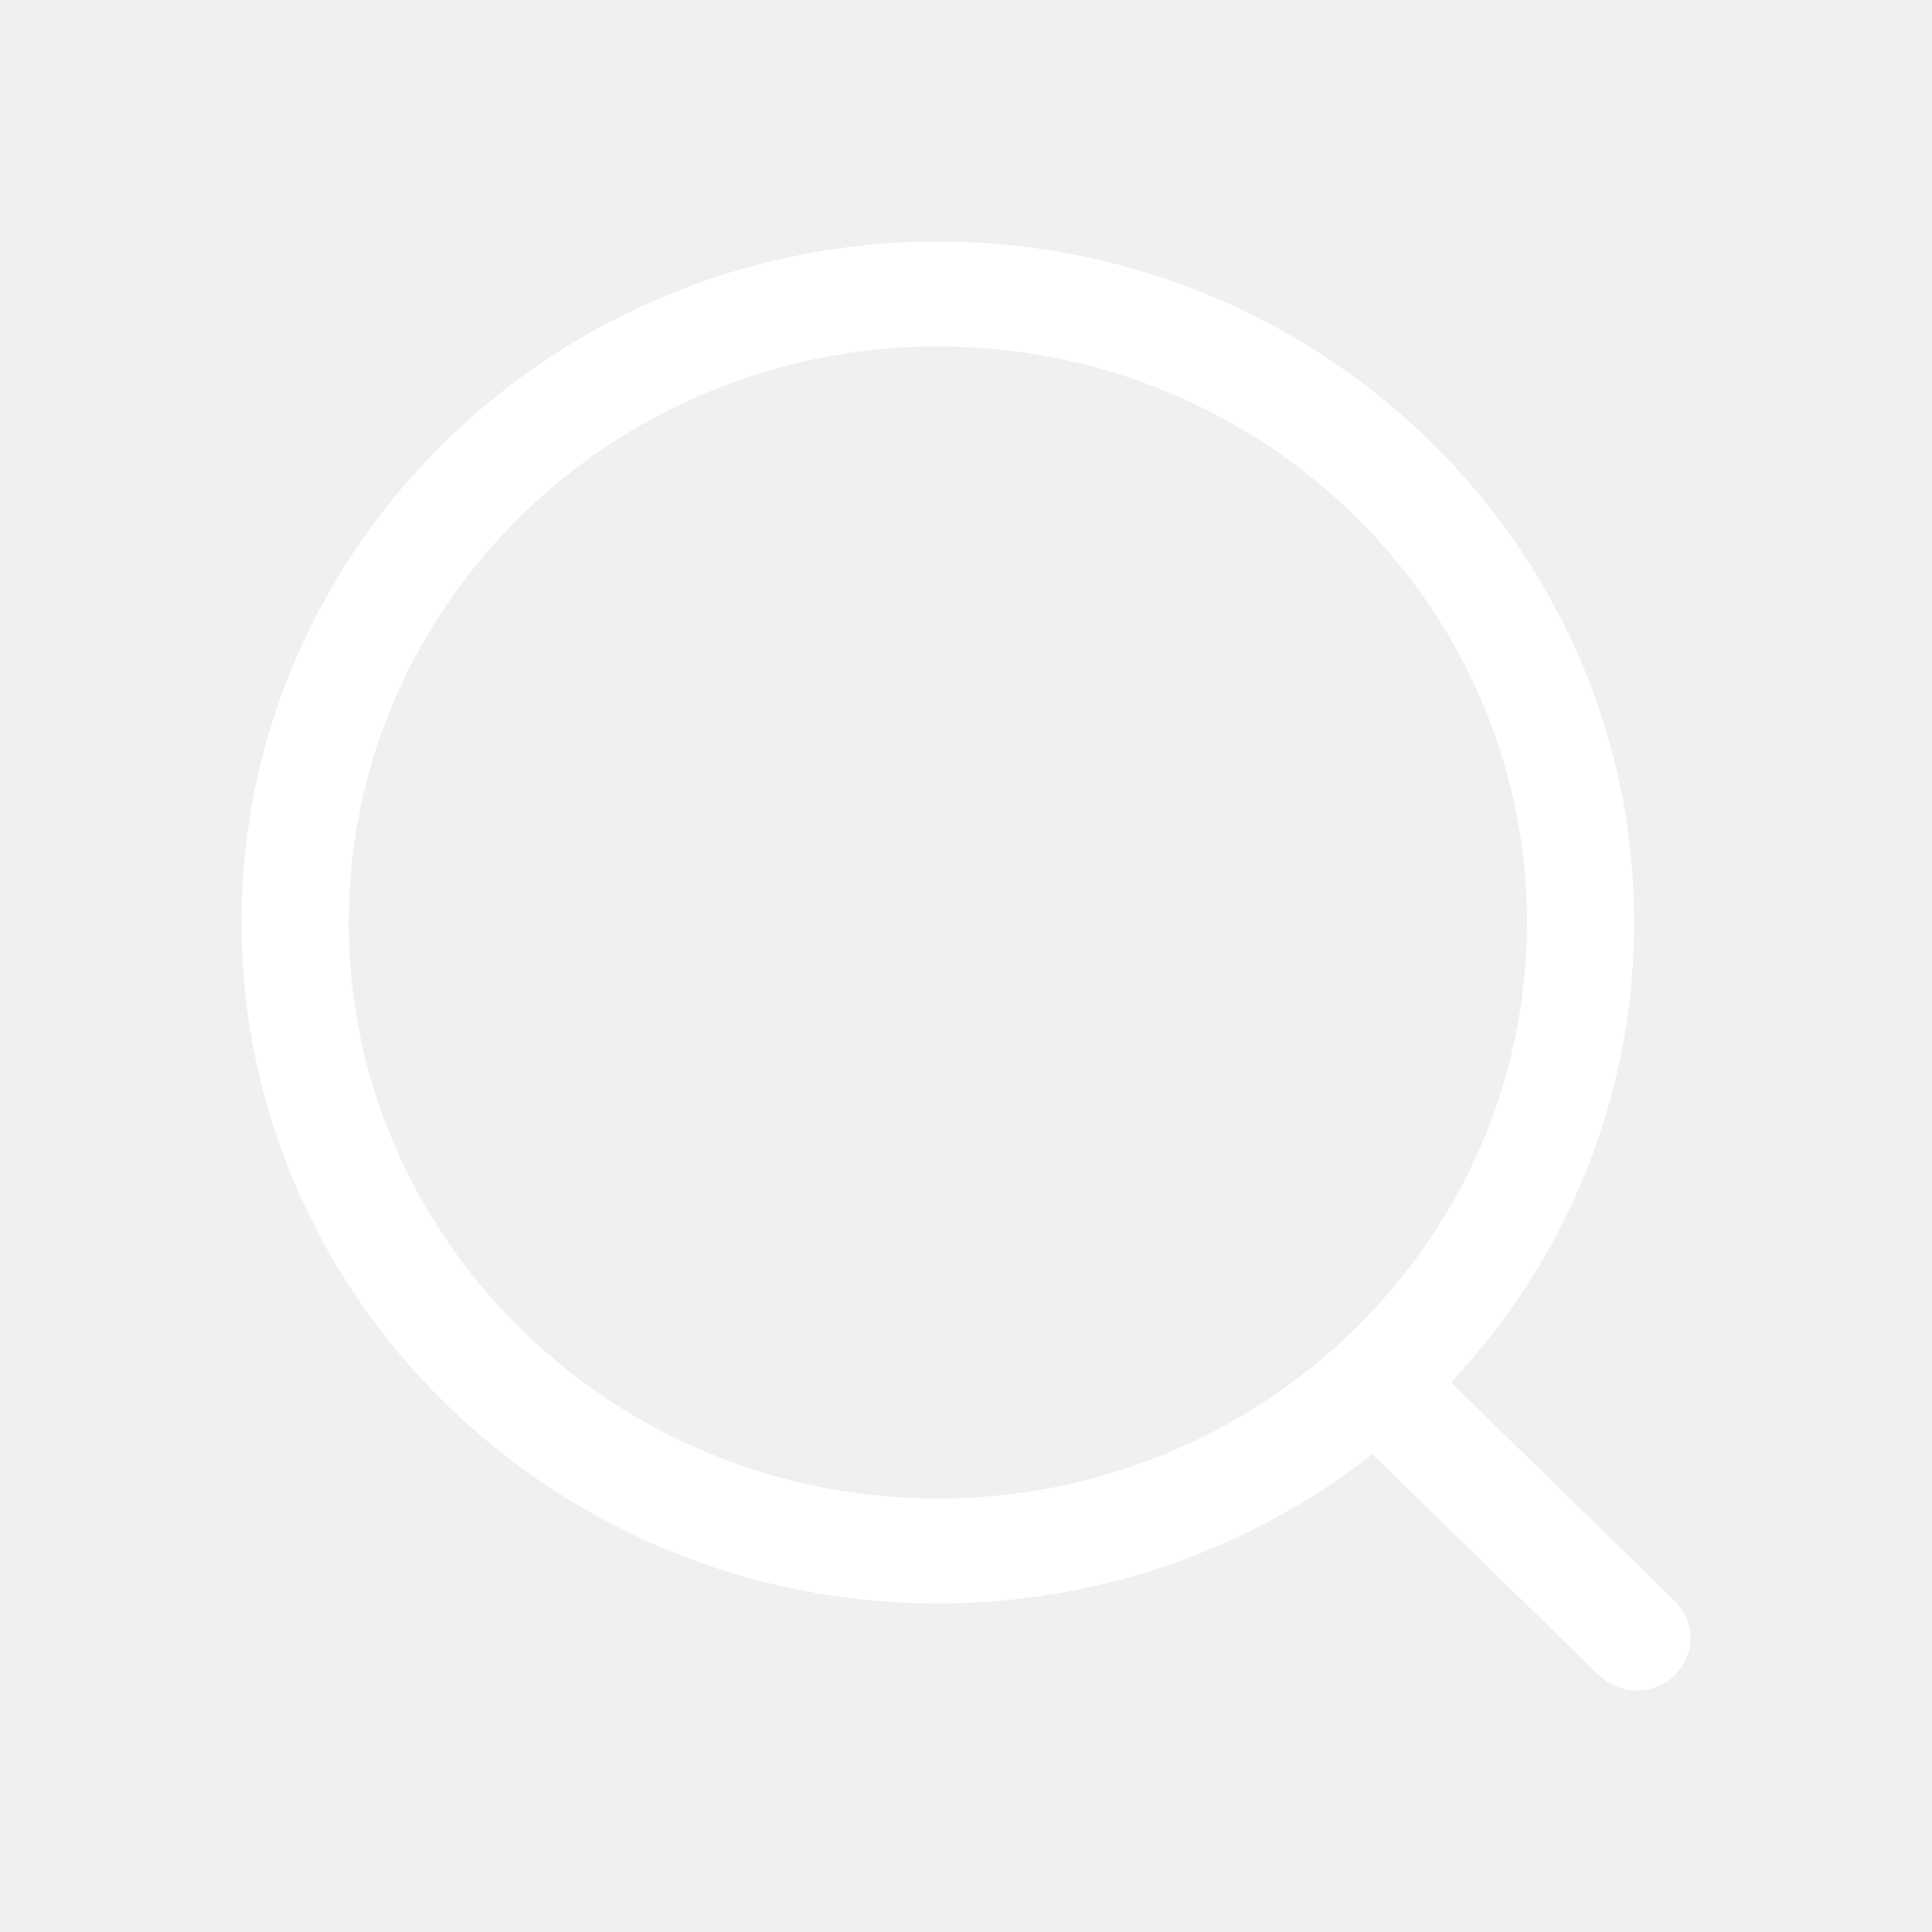
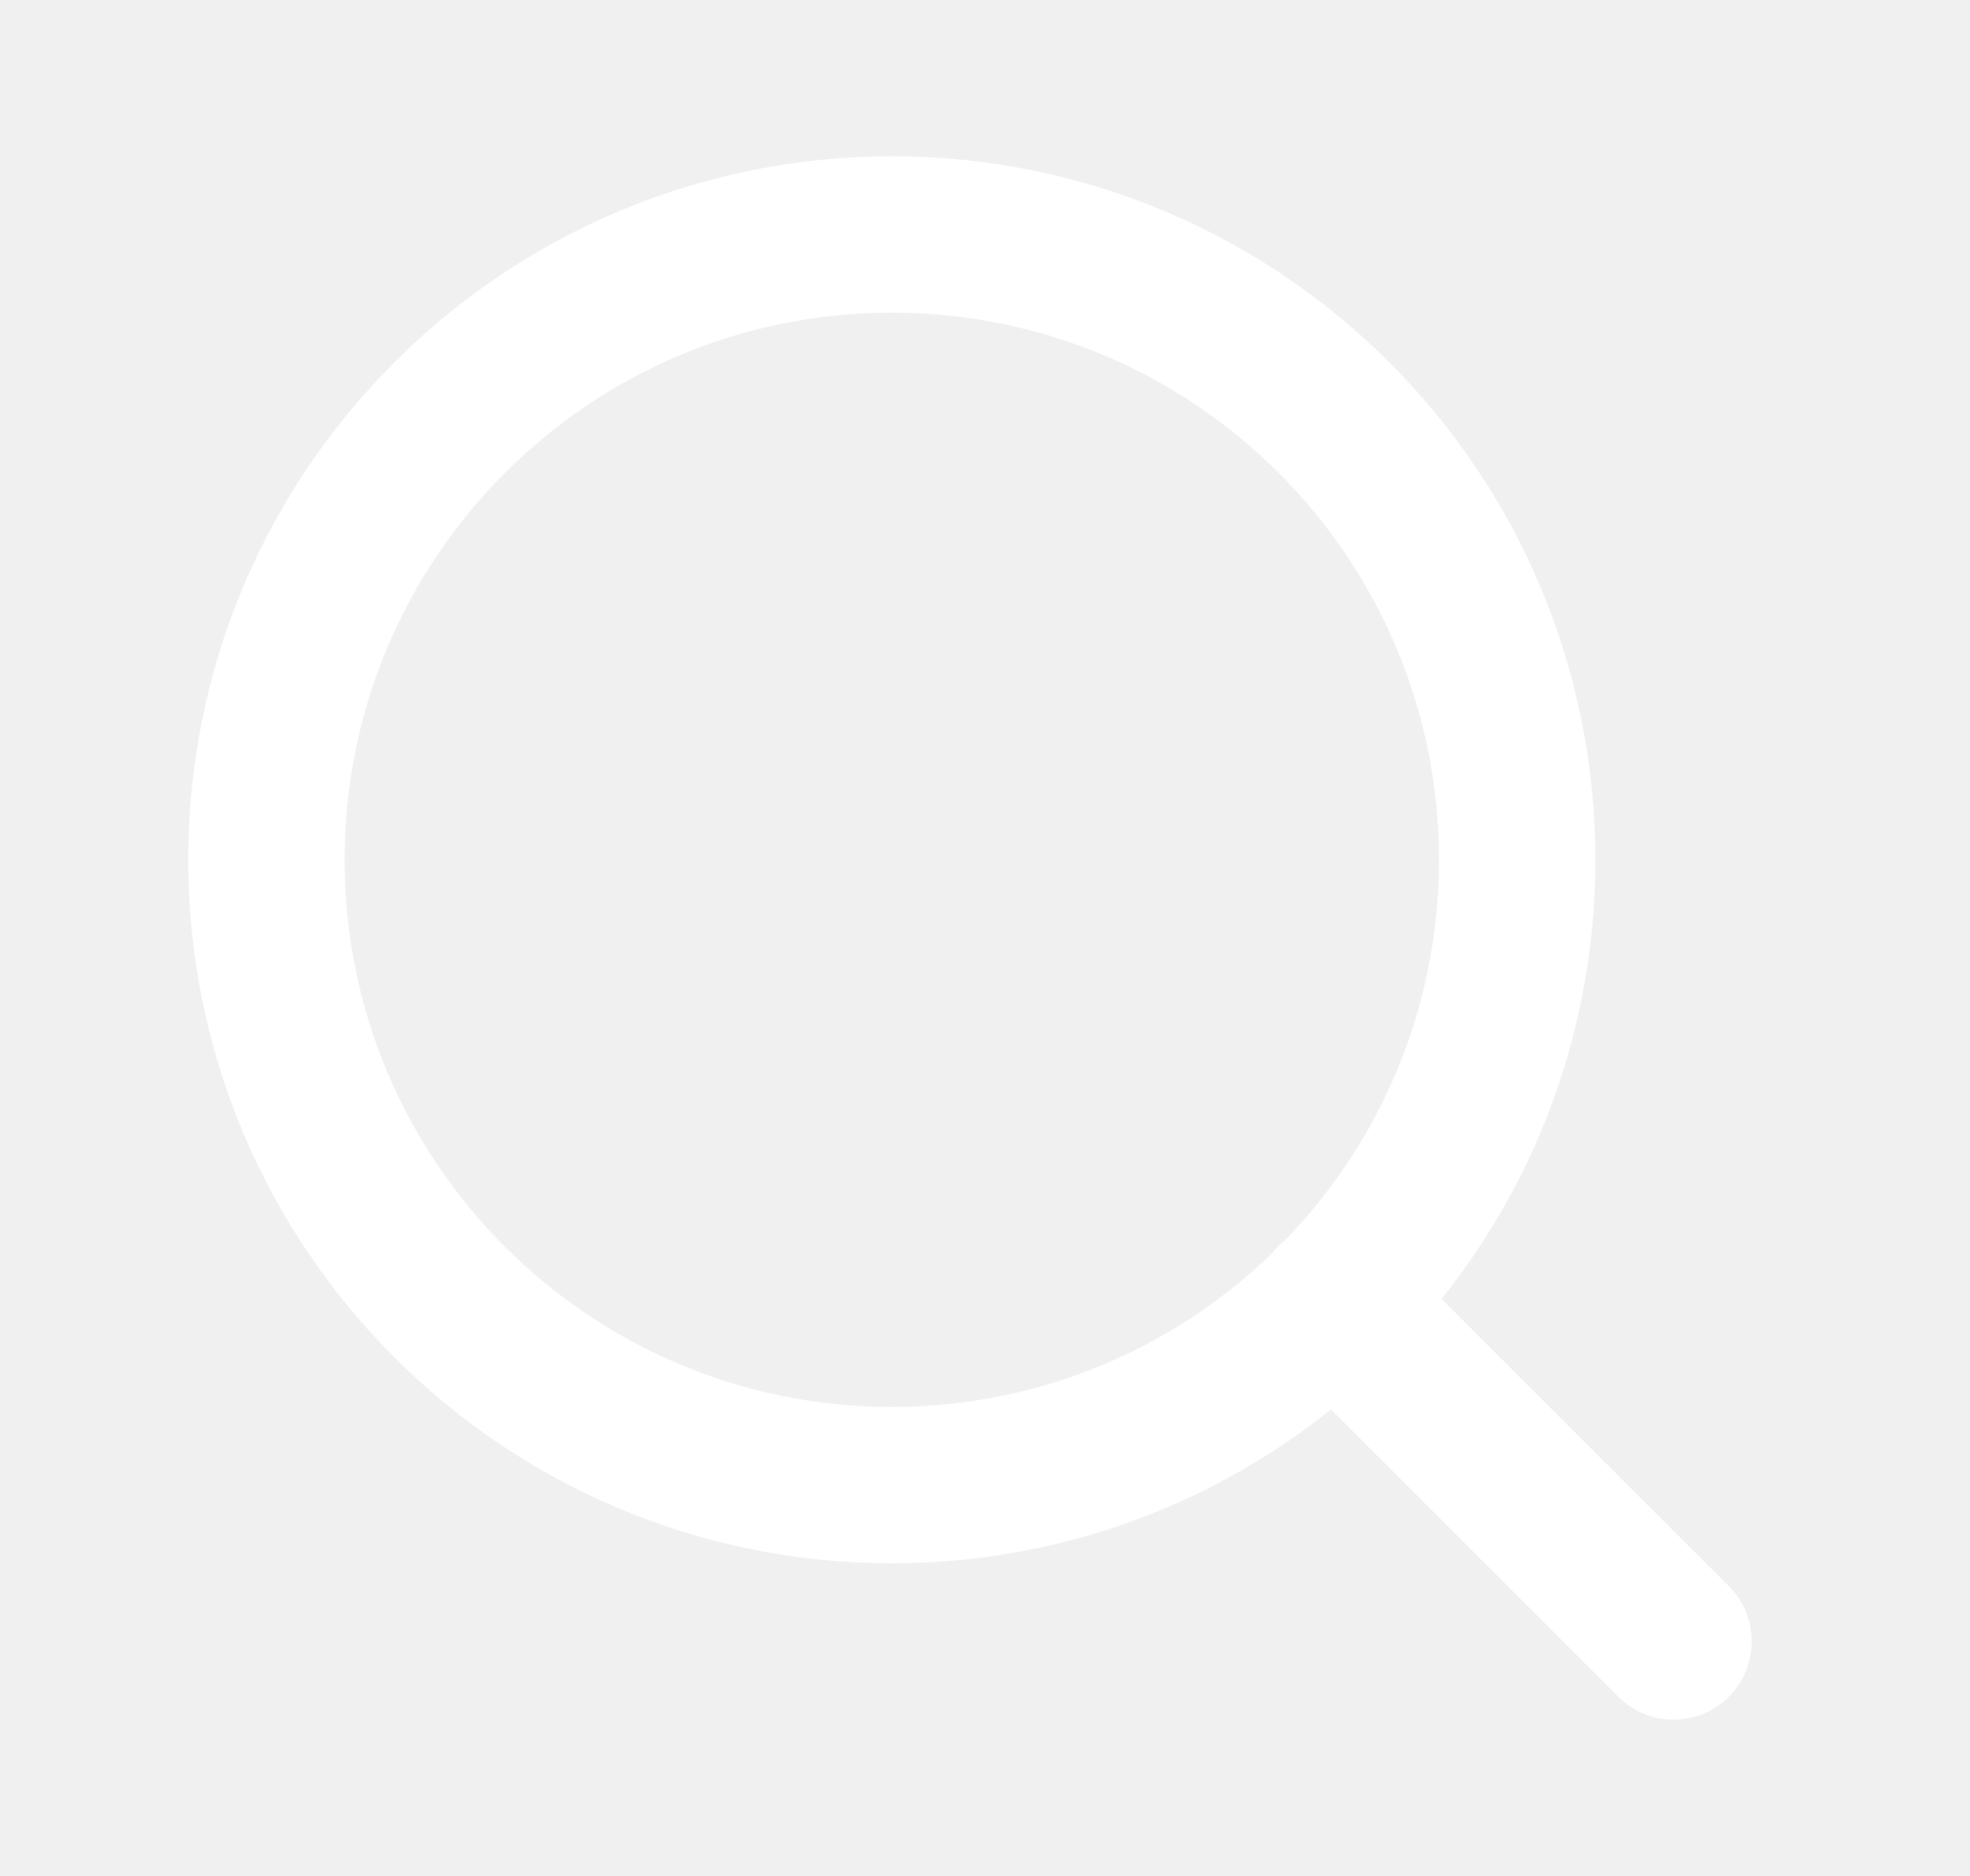
- <svg xmlns="http://www.w3.org/2000/svg" width="20" height="20" viewBox="0 0 20 20" fill="none">
-   <mask id="mask0_820_1911" style="mask-type:alpha" maskUnits="userSpaceOnUse" x="0" y="0" width="20" height="20">
-     <rect width="20" height="20" fill="white" />
-   </mask>
-   <g mask="url(#mask0_820_1911)">
-     <path fill-rule="evenodd" clip-rule="evenodd" d="M9.709 2.5C13.684 2.5 16.917 5.662 16.917 9.549C16.917 11.383 16.197 13.056 15.02 14.311L17.337 16.573C17.554 16.785 17.555 17.128 17.338 17.34C17.23 17.447 17.087 17.5 16.945 17.5C16.803 17.5 16.661 17.447 16.552 17.341L14.207 15.054C12.973 16.02 11.409 16.599 9.709 16.599C5.734 16.599 2.5 13.436 2.5 9.549C2.5 5.662 5.734 2.5 9.709 2.5ZM9.709 3.586C6.346 3.586 3.61 6.261 3.61 9.549C3.61 12.838 6.346 15.513 9.709 15.513C13.071 15.513 15.807 12.838 15.807 9.549C15.807 6.261 13.071 3.586 9.709 3.586Z" fill="white" />
+ <svg xmlns="http://www.w3.org/2000/svg" width="21" height="20" viewBox="0 0 21 20" fill="none">
+   <g clip-path="url(#clip0_1_21)">
+     <path d="M9.507 15.833C13.189 15.833 16.173 12.849 16.173 9.167C16.173 5.485 13.189 2.5 9.507 2.5C5.825 2.5 2.84 5.485 2.84 9.167C2.84 12.849 5.825 15.833 9.507 15.833Z" stroke="white" stroke-width="1.667" stroke-linecap="round" stroke-linejoin="round" />
+     <path d="M17.84 17.5L14.215 13.875" stroke="white" stroke-width="1.667" stroke-linecap="round" stroke-linejoin="round" />
  </g>
+   <defs>
+     <clipPath id="clip0_1_21">
+       <rect width="20" height="20" fill="white" transform="translate(0.339996)" />
+     </clipPath>
+   </defs>
</svg>
